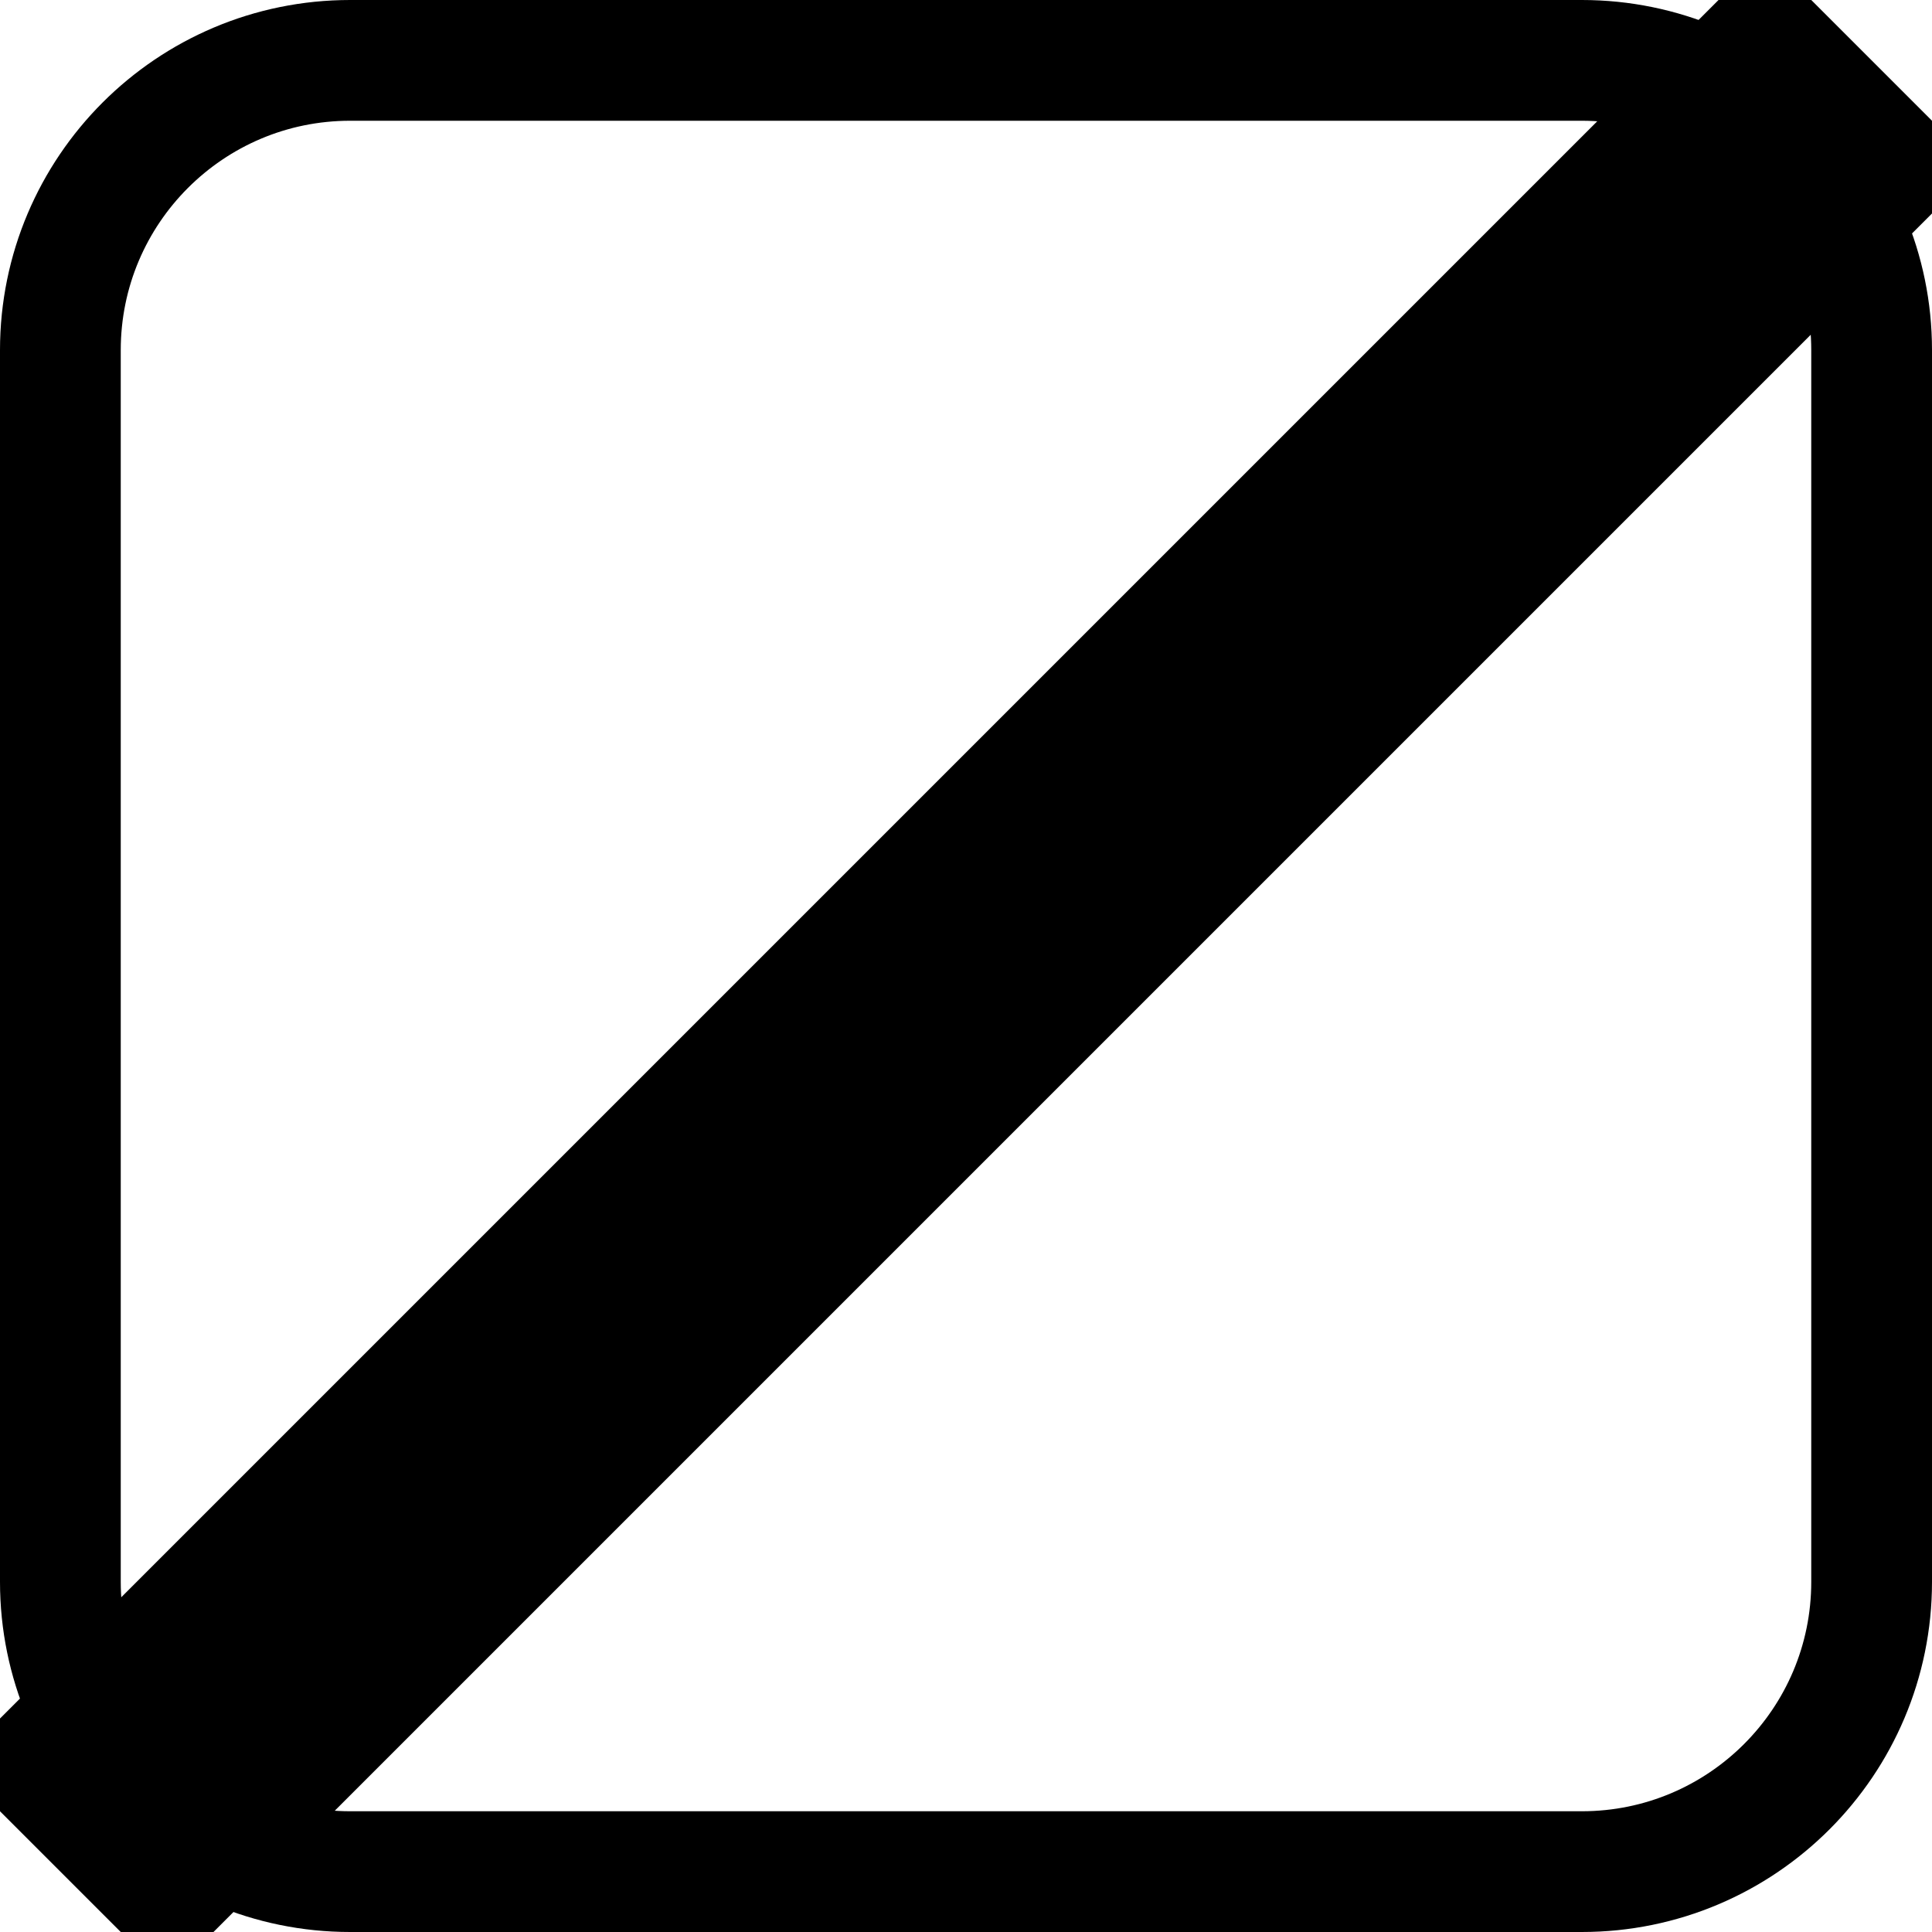
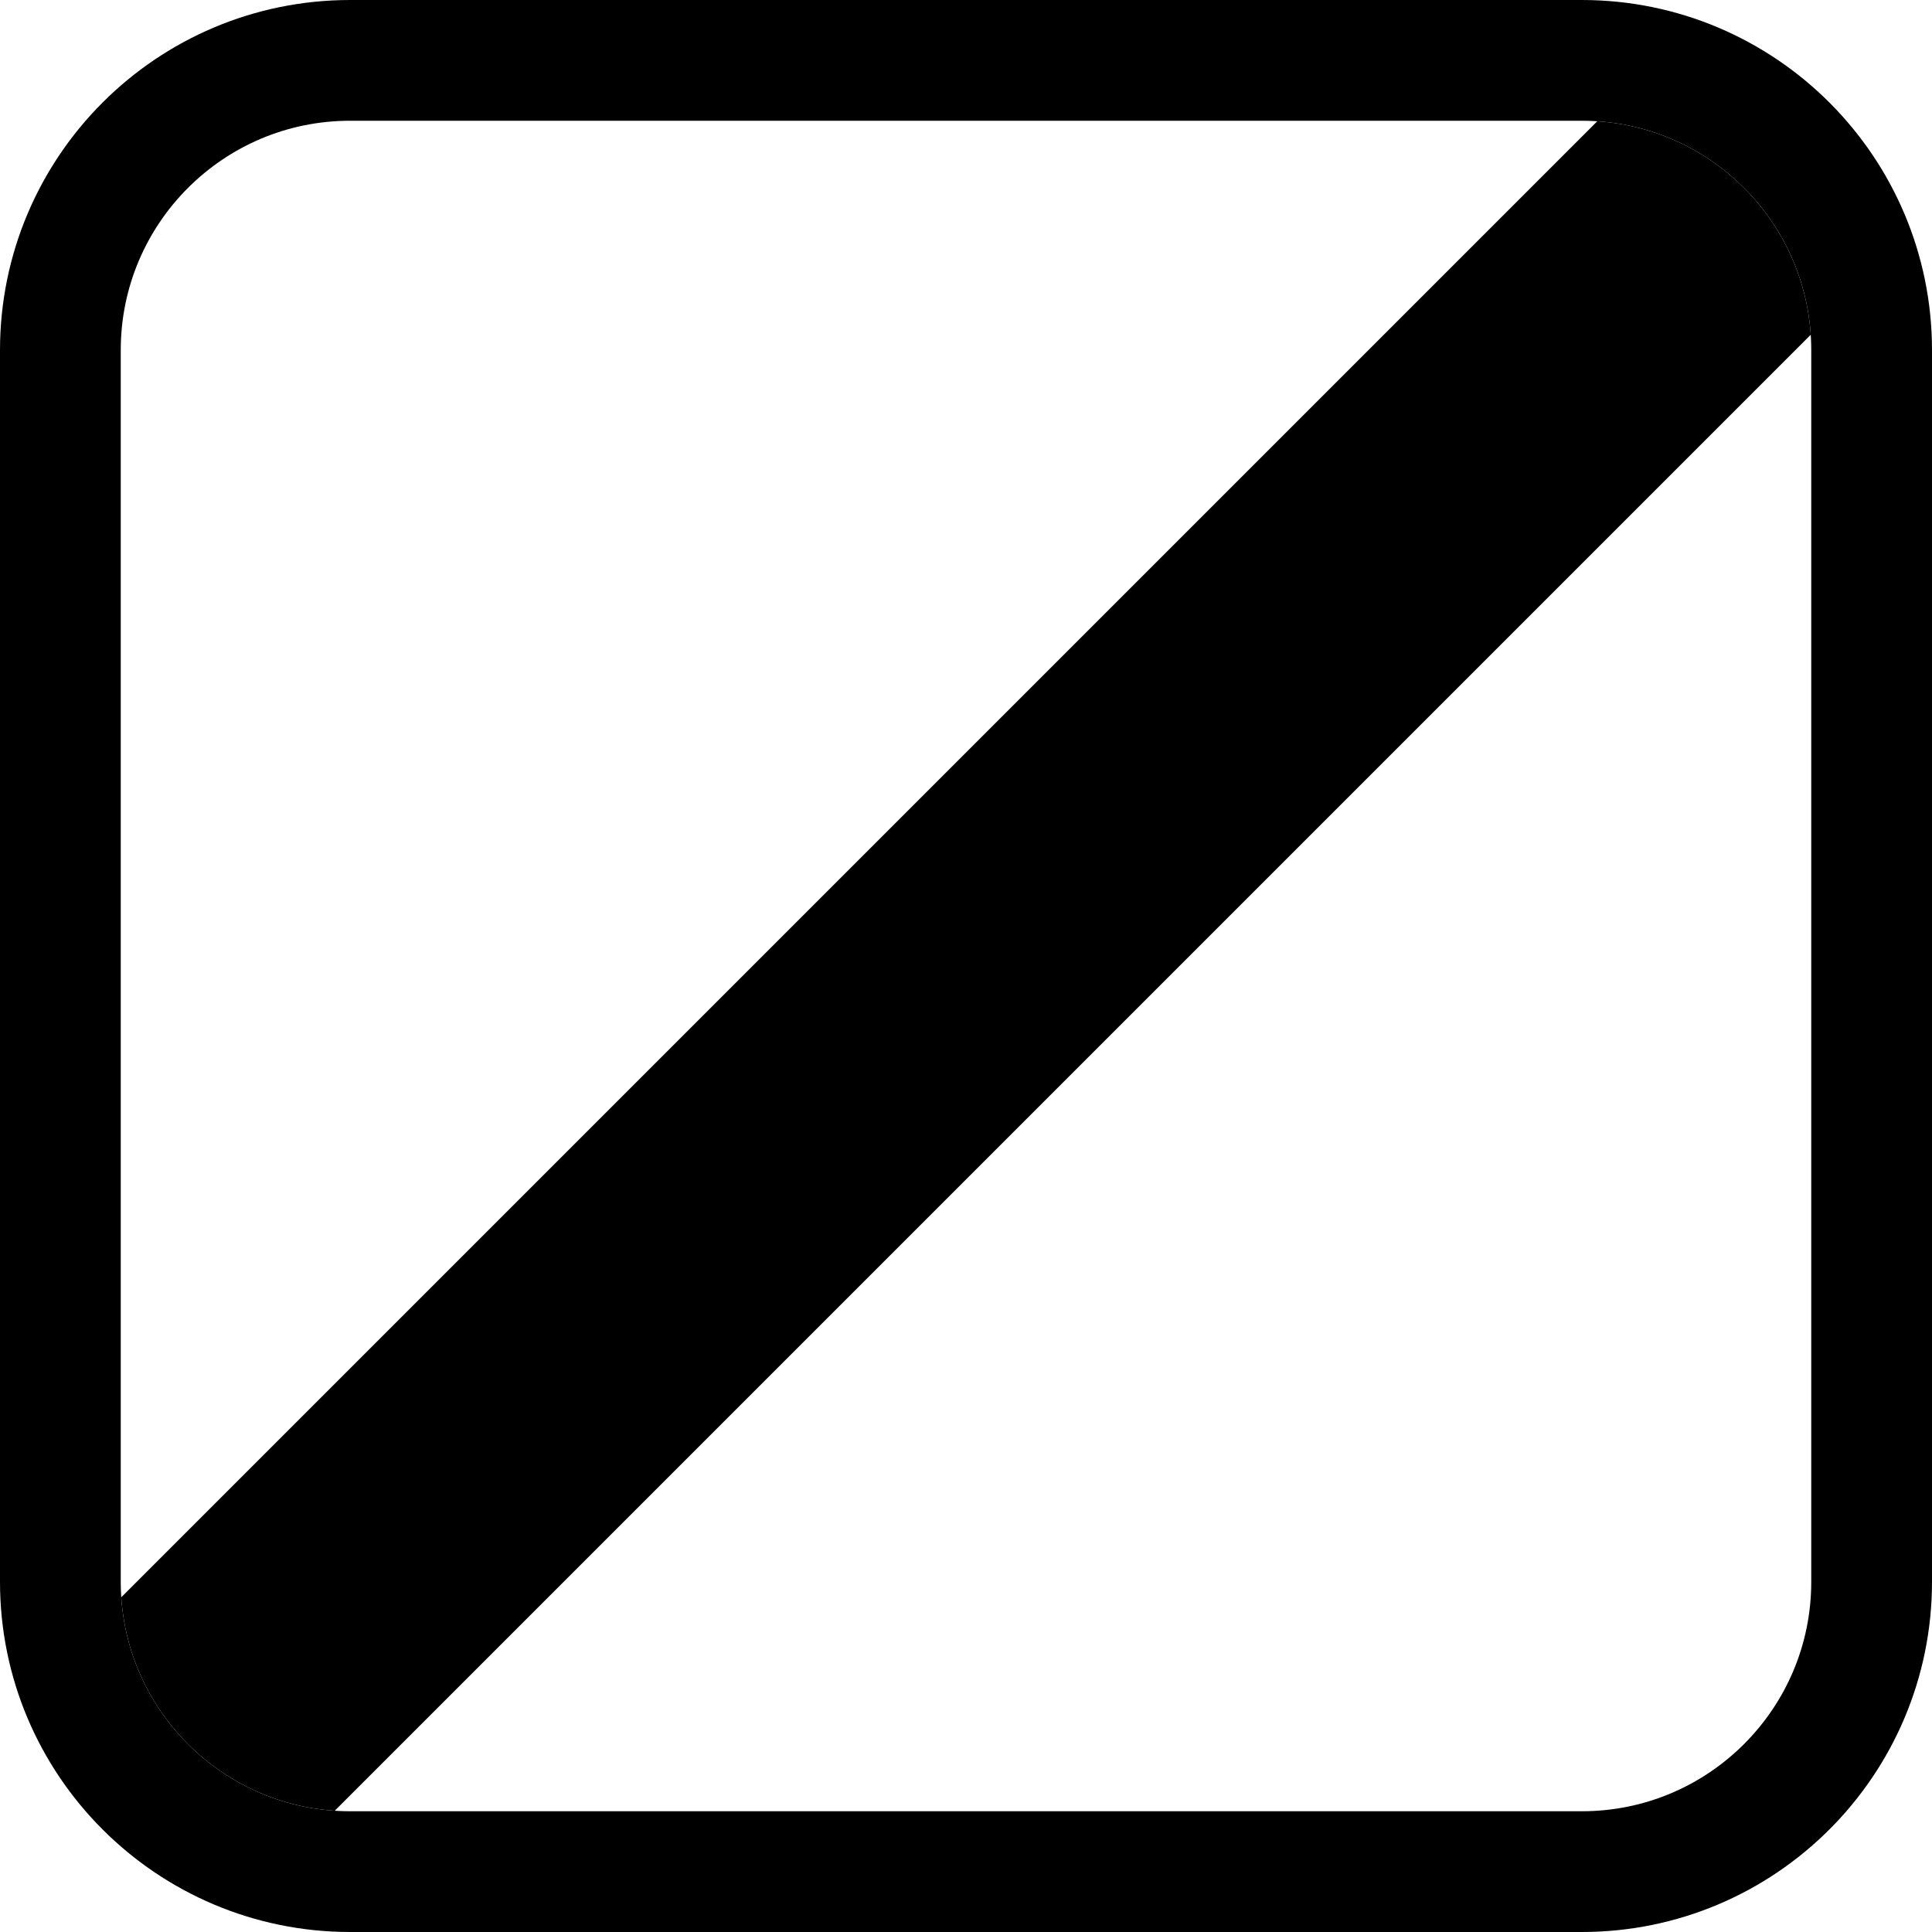
<svg xmlns="http://www.w3.org/2000/svg" viewBox="0 0 32 32">
-   <rect x="1" y="1" width="30" height="30" rx="4.8" ry="4.8" stroke="currentColor" stroke-width="2" fill="none" />
-   <path d="M 29.232 -0.768 L -0.768 29.232 L 2.768 32.768 L 32.768 2.768 Z" fill="currentColor" stroke="none" />
+   <defs>
+     <clipPath id="icon-clip">
+       <rect x="2" y="2" width="28" height="28" rx="3.8" ry="3.8" />
+     </clipPath>
+   </defs>
+   <g id="frame">
+     <rect x="1" y="1" width="30" height="30" rx="4.8" ry="4.8" stroke="currentColor" stroke-width="2" fill="none" />
+   </g>
+   <g id="icon" clip-path="url(#icon-clip)">
+     <path d="M 29.232 -0.768 L -0.768 29.232 L 2.768 32.768 L 32.768 2.768 Z" fill="currentColor" stroke="none" />
+   </g>
</svg>
